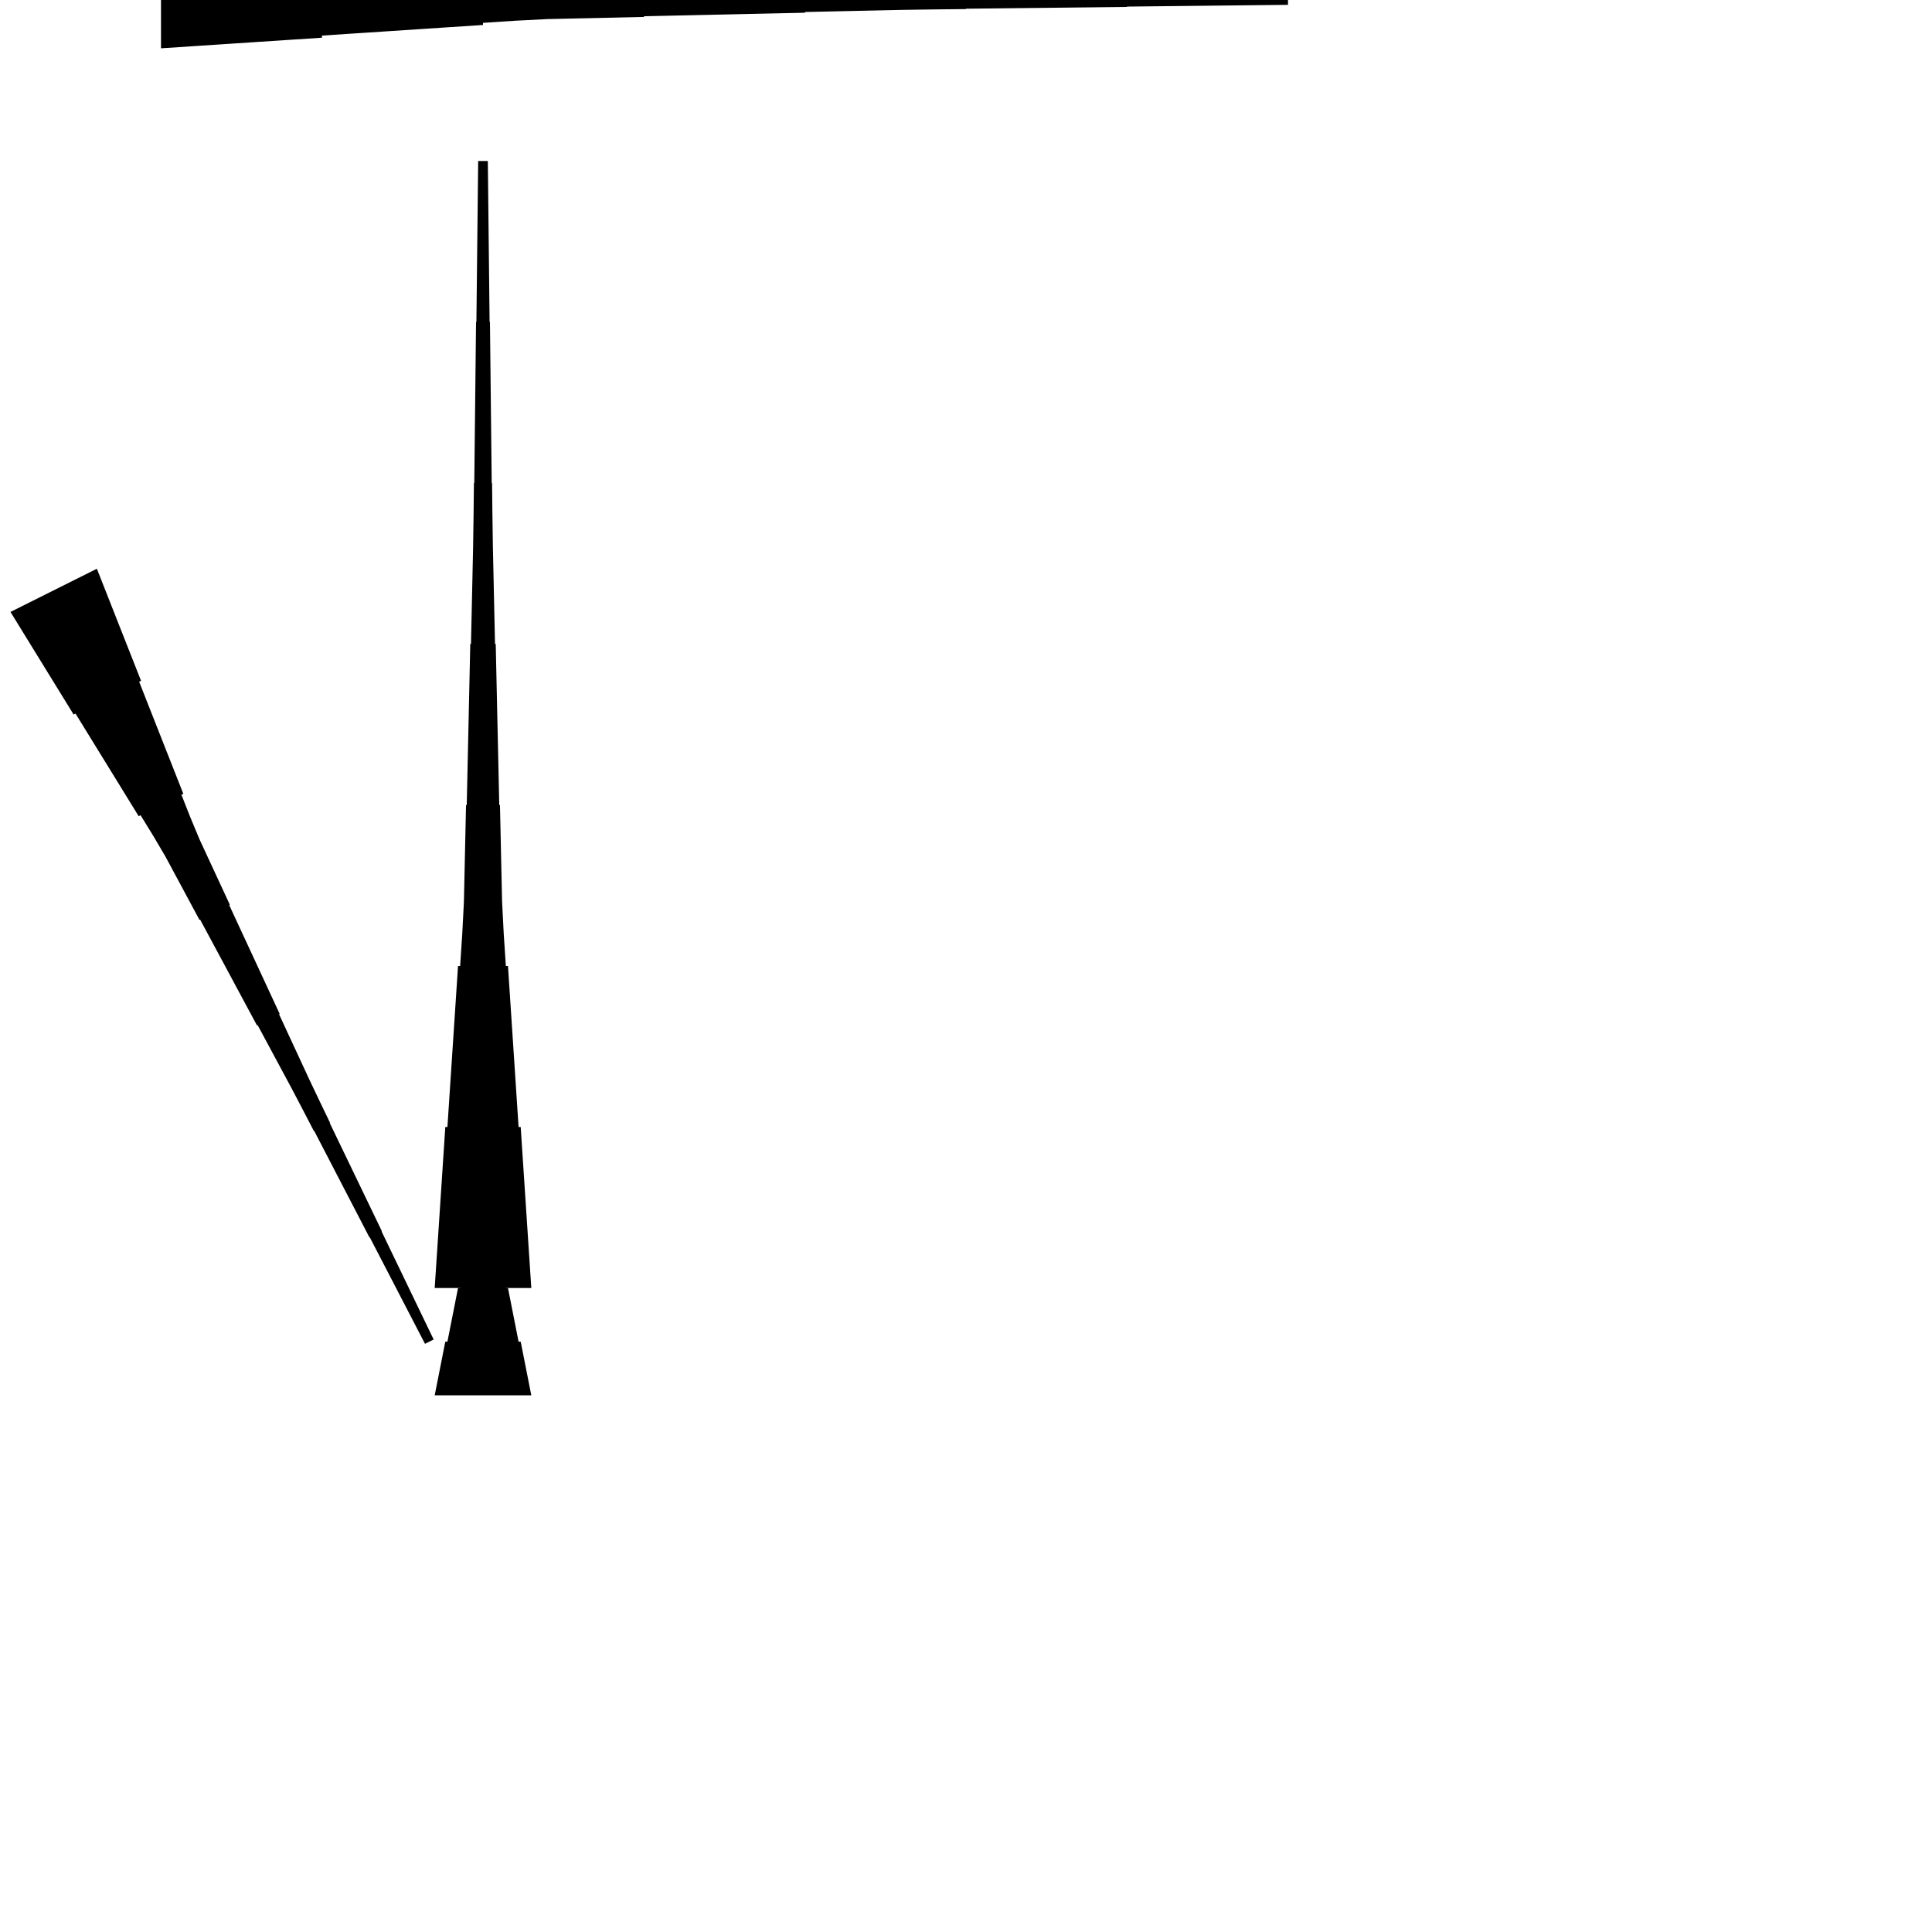
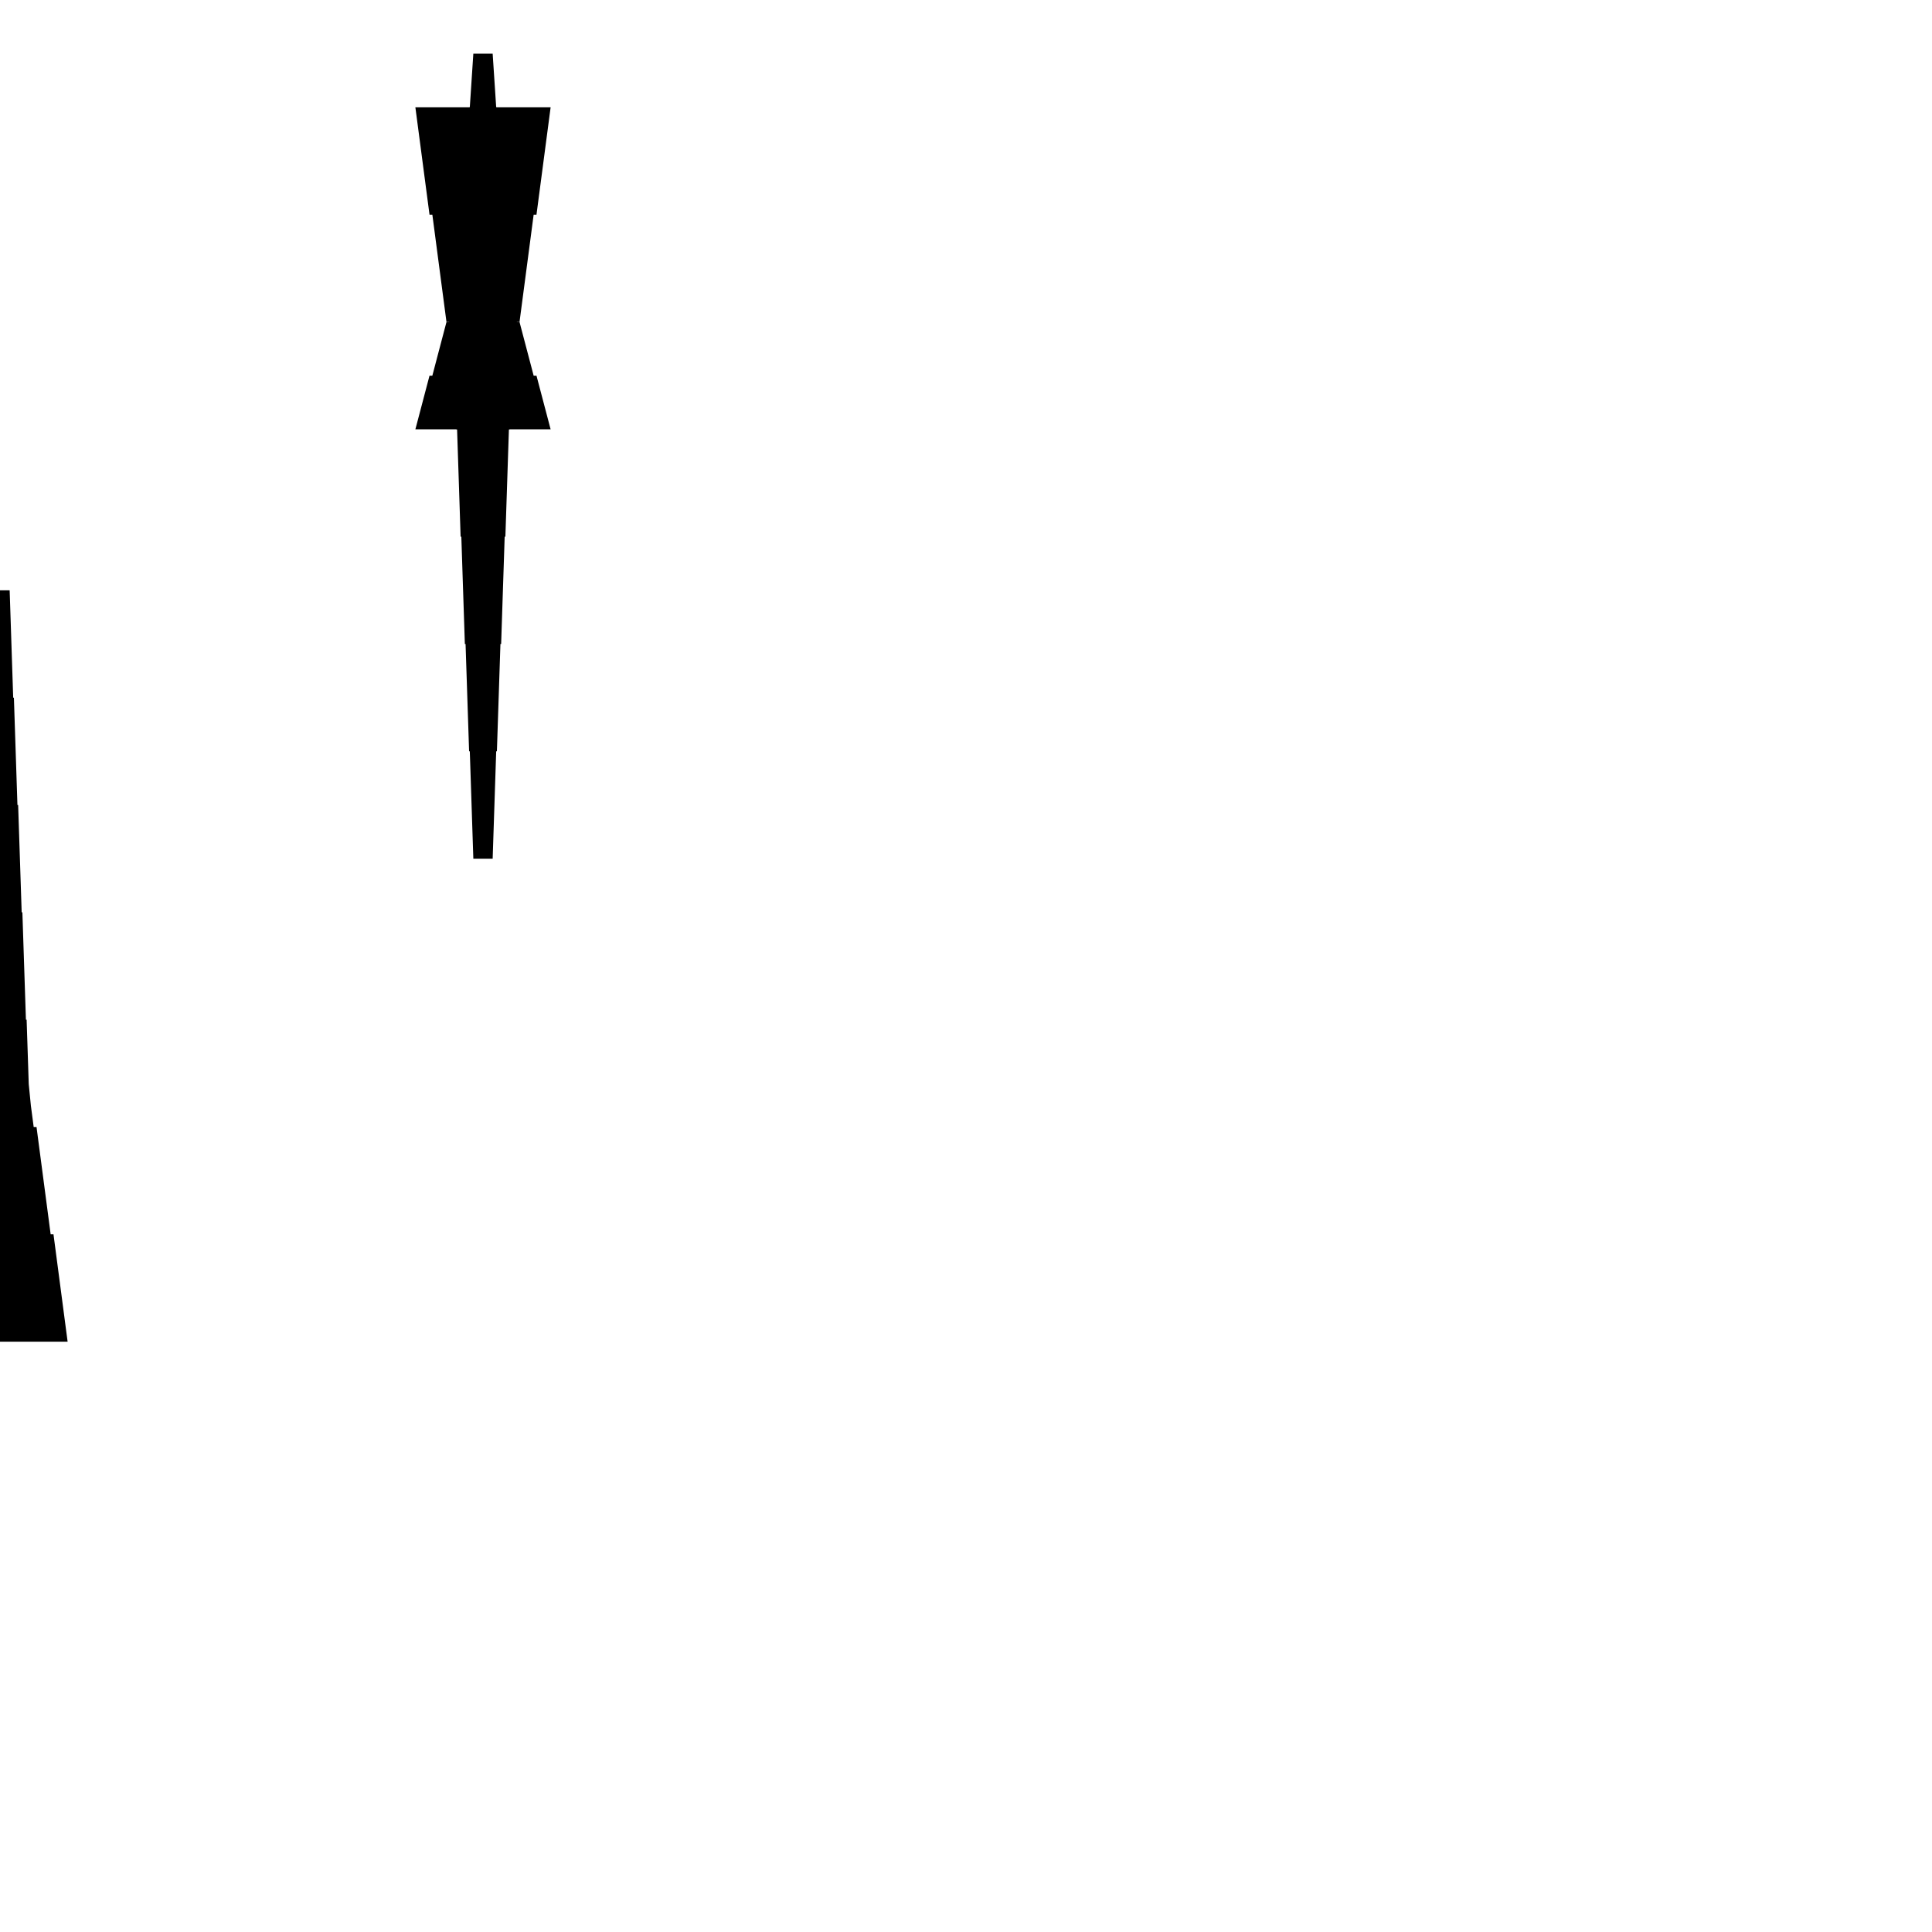
<svg xmlns="http://www.w3.org/2000/svg" version="1.1" width="283.465pt" height="283.465pt" viewBox="0 0 283.465 283.465">
-   <polygon points="23.622 -7.087 28.346 -6.776 33.071 -6.464 37.795 -6.153 42.52 -5.842 47.244 -5.531 47.244 -5.22 51.968 -4.909 56.693 -4.598 61.417 -4.287 66.142 -3.975 70.866 -3.664 70.866 -3.353 75.591 -3.042 80.315 -2.8 85.039 -2.696 89.764 -2.593 94.488 -2.489 94.488 -2.385 99.213 -2.281 103.937 -2.178 108.661 -2.074 113.386 -1.97 118.11 -1.867 118.11 -1.763 122.835 -1.659 127.559 -1.556 132.284 -1.452 137.008 -1.383 141.732 -1.331 141.732 -1.279 146.457 -1.227 151.181 -1.175 155.905 -1.123 160.63 -1.072 165.354 -1.02 165.354 -0.968 170.079 -0.916 174.803 -0.864 179.528 -0.812 184.252 -0.76 188.976 -0.709 188.976 0.709 184.252 0.76 179.528 0.812 174.803 0.864 170.079 0.916 165.354 0.968 165.354 1.02 160.63 1.072 155.905 1.123 151.181 1.175 146.457 1.227 141.732 1.279 141.732 1.331 137.008 1.383 132.284 1.452 127.559 1.556 122.835 1.659 118.11 1.763 118.11 1.867 113.386 1.97 108.661 2.074 103.937 2.178 99.213 2.281 94.488 2.385 94.488 2.489 89.764 2.593 85.039 2.696 80.315 2.8 75.591 3.042 70.866 3.353 70.866 3.664 66.142 3.975 61.417 4.287 56.693 4.598 51.968 4.909 47.244 5.22 47.244 5.531 42.52 5.842 37.795 6.153 33.071 6.464 28.346 6.776 23.622 7.087" fill="rgba(0,0,0,1)" />
-   <polygon points="63.779 204.724 64.091 203.15 64.402 201.575 64.713 200 65.024 198.425 65.335 196.85 65.646 196.85 65.957 195.276 66.269 193.701 66.58 192.126 66.891 190.551 67.202 188.976 67.513 188.976 67.824 187.402 68.066 185.827 68.17 184.252 68.273 182.677 68.377 181.102 68.481 181.102 68.585 179.528 68.688 177.953 68.792 176.378 68.896 174.803 68.999 173.228 69.103 173.228 69.207 171.654 69.311 170.079 69.414 168.504 69.483 166.929 69.535 165.354 69.587 165.354 69.639 163.78 69.691 162.205 69.743 160.63 69.794 159.055 69.846 157.48 69.898 157.48 69.95 155.905 70.002 154.331 70.054 152.756 70.106 151.181 70.157 149.606 71.575 149.606 71.627 151.181 71.678 152.756 71.73 154.331 71.782 155.905 71.834 157.48 71.886 157.48 71.938 159.055 71.99 160.63 72.041 162.205 72.093 163.78 72.145 165.354 72.197 165.354 72.249 166.929 72.318 168.504 72.422 170.079 72.525 171.654 72.629 173.228 72.733 173.228 72.837 174.803 72.94 176.378 73.044 177.953 73.148 179.528 73.251 181.102 73.355 181.102 73.459 182.677 73.562 184.252 73.666 185.827 73.908 187.402 74.219 188.976 74.53 188.976 74.842 190.551 75.153 192.126 75.464 193.701 75.775 195.276 76.086 196.85 76.397 196.85 76.708 198.425 77.019 200 77.331 201.575 77.642 203.15 77.953 204.724" fill="rgba(0,0,0,1)" />
-   <polygon points="63.779 188.976 64.091 184.252 64.402 179.528 64.713 174.803 65.024 170.079 65.335 165.354 65.646 165.354 65.957 160.63 66.269 155.905 66.58 151.181 66.891 146.457 67.202 141.732 67.513 141.732 67.824 137.008 68.066 132.284 68.17 127.559 68.273 122.835 68.377 118.11 68.481 118.11 68.585 113.386 68.688 108.661 68.792 103.937 68.896 99.213 68.999 94.488 69.103 94.488 69.207 89.764 69.311 85.039 69.414 80.315 69.483 75.591 69.535 70.866 69.587 70.866 69.639 66.142 69.691 61.417 69.743 56.693 69.794 51.968 69.846 47.244 69.898 47.244 69.95 42.52 70.002 37.795 70.054 33.071 70.106 28.346 70.157 23.622 71.575 23.622 71.627 28.346 71.678 33.071 71.73 37.795 71.782 42.52 71.834 47.244 71.886 47.244 71.938 51.968 71.99 56.693 72.041 61.417 72.093 66.142 72.145 70.866 72.197 70.866 72.249 75.591 72.318 80.315 72.422 85.039 72.525 89.764 72.629 94.488 72.733 94.488 72.837 99.213 72.94 103.937 73.044 108.661 73.148 113.386 73.251 118.11 73.355 118.11 73.459 122.835 73.562 127.559 73.666 132.284 73.908 137.008 74.219 141.732 74.53 141.732 74.842 146.457 75.153 151.181 75.464 155.905 75.775 160.63 76.086 165.354 76.397 165.354 76.708 170.079 77.019 174.803 77.331 179.528 77.642 184.252 77.953 188.976" fill="rgba(0,0,0,1)" />
-   <polygon points="14.213 83.445 15.509 86.734 16.805 90.022 18.102 93.311 19.399 96.6 20.695 99.889 20.417 100.028 21.713 103.317 23.01 106.605 24.306 109.894 25.603 113.183 26.899 116.472 26.621 116.611 27.918 119.899 29.276 123.157 30.758 126.353 32.24 129.549 33.722 132.745 33.63 132.792 35.111 135.988 36.594 139.184 38.076 142.38 39.558 145.576 41.04 148.772 40.947 148.818 42.429 152.014 43.911 155.21 45.393 158.406 46.906 161.586 48.434 164.759 48.388 164.782 49.916 167.955 51.445 171.128 52.973 174.301 54.502 177.474 56.03 180.646 55.984 180.669 57.512 183.842 59.041 187.015 60.569 190.188 62.097 193.361 63.626 196.534 62.358 197.167 60.737 194.041 59.116 190.915 57.495 187.788 55.874 184.662 54.252 181.535 54.206 181.558 52.585 178.432 50.964 175.306 49.342 172.179 47.721 169.053 46.1 165.926 46.054 165.95 44.432 162.823 42.796 159.704 41.128 156.601 39.461 153.498 37.793 150.395 37.7 150.441 36.033 147.338 34.365 144.235 32.698 141.131 31.03 138.028 29.363 134.925 29.27 134.971 27.602 131.868 25.935 128.765 24.267 125.662 22.476 122.62 20.623 119.61 20.345 119.749 18.491 116.739 16.638 113.728 14.785 110.718 12.932 107.707 11.079 104.697 10.801 104.836 8.948 101.825 7.095 98.815 5.242 95.804 3.389 92.794 1.536 89.783" fill="rgba(0,0,0,1)" />
+   <polygon points="-9.921 196.85 -9.506 193.701 -9.092 190.551 -8.677 187.402 -8.262 184.252 -7.847 181.102 -7.432 181.102 -7.018 177.953 -6.603 174.803 -6.188 171.654 -5.773 168.504 -5.358 165.354 -4.943 165.354 -4.529 162.205 -4.217 159.055 -4.114 155.905 -4.01 152.756 -3.906 149.606 -3.803 149.606 -3.699 146.457 -3.595 143.307 -3.491 140.157 -3.388 137.008 -3.284 133.858 -3.18 133.858 -3.077 130.709 -2.973 127.559 -2.869 124.409 -2.765 121.26 -2.662 118.11 -2.558 118.11 -2.454 114.961 -2.351 111.811 -2.247 108.661 -2.143 105.512 -2.04 102.362 -1.936 102.362 -1.832 99.213 -1.728 96.063 -1.625 92.913 -1.521 89.764 -1.417 86.614 1.417 86.614 1.521 89.764 1.625 92.913 1.728 96.063 1.832 99.213 1.936 102.362 2.04 102.362 2.143 105.512 2.247 108.661 2.351 111.811 2.454 114.961 2.558 118.11 2.662 118.11 2.765 121.26 2.869 124.409 2.973 127.559 3.077 130.709 3.18 133.858 3.284 133.858 3.388 137.008 3.491 140.157 3.595 143.307 3.699 146.457 3.803 149.606 3.906 149.606 4.01 152.756 4.114 155.905 4.217 159.055 4.529 162.205 4.943 165.354 5.358 165.354 5.773 168.504 6.188 171.654 6.603 174.803 7.018 177.953 7.432 181.102 7.847 181.102 8.262 184.252 8.677 187.402 9.092 190.551 9.506 193.701 9.921 196.85" fill="rgba(0,0,0,1)" />
+   <polygon points="80.787 15.748 80.373 18.898 79.958 22.047 79.543 25.197 79.128 28.346 78.713 31.496 78.298 31.496 77.884 34.646 77.469 37.795 77.054 40.945 76.639 44.094 76.224 47.244 75.809 47.244 75.395 50.394 75.084 53.543 74.98 56.693 74.876 59.843 74.772 62.992 74.669 62.992 74.565 66.142 74.461 69.291 74.358 72.441 74.254 75.591 74.15 78.74 74.046 78.74 73.943 81.89 73.839 85.039 73.735 88.189 73.632 91.339 73.528 94.488 73.424 94.488 73.32 97.638 73.217 100.787 73.113 103.937 73.009 107.087 72.906 110.236 72.802 110.236 72.698 113.386 72.595 116.535 72.491 119.685 72.387 122.835 72.284 125.984 69.449 125.984 69.345 122.835 69.241 119.685 69.138 116.535 69.034 113.386 68.93 110.236 68.827 110.236 68.723 107.087 68.619 103.937 68.516 100.787 68.412 97.638 68.308 94.488 68.204 94.488 68.101 91.339 67.997 88.189 67.893 85.039 67.79 81.89 67.686 78.74 67.582 78.74 67.478 75.591 67.375 72.441 67.271 69.291 67.167 66.142 67.064 62.992 66.96 62.992 66.856 59.843 66.752 56.693 66.649 53.543 66.338 50.394 65.923 47.244 65.508 47.244 65.093 44.094 64.678 40.945 64.263 37.795 63.849 34.646 63.434 31.496 63.019 31.496 62.604 28.346 62.189 25.197 61.775 22.047 61.36 18.898 60.945 15.748" fill="rgba(0,0,0,1)" />
+   <polygon points="60.945 62.992 61.36 61.417 61.775 59.843 62.189 58.268 62.604 56.693 63.019 55.118 63.434 55.118 63.849 53.543 64.263 51.968 64.678 50.394 65.093 48.819 65.508 47.244 65.923 47.244 66.338 45.669 66.649 44.094 66.752 42.52 66.856 40.945 66.96 39.37 67.064 39.37 67.167 37.795 67.271 36.221 67.375 34.646 67.478 33.071 67.582 31.496 67.686 31.496 67.79 29.921 67.893 28.346 67.997 26.772 68.101 25.197 68.204 23.622 68.308 23.622 68.412 22.047 68.516 20.472 68.619 18.898 68.723 17.323 68.827 15.748 68.93 15.748 69.034 14.173 69.138 12.598 69.241 11.024 69.345 9.449 69.449 7.874 72.284 7.874 72.387 9.449 72.491 11.024 72.595 12.598 72.698 14.173 72.802 15.748 72.906 15.748 73.009 17.323 73.113 18.898 73.217 20.472 73.32 22.047 73.424 23.622 73.528 23.622 73.632 25.197 73.735 26.772 73.839 28.346 73.943 29.921 74.046 31.496 74.15 31.496 74.254 33.071 74.358 34.646 74.461 36.221 74.565 37.795 74.669 39.37 74.772 39.37 74.876 40.945 74.98 42.52 75.084 44.094 75.395 45.669 75.809 47.244 76.224 47.244 76.639 48.819 77.054 50.394 77.469 51.968 77.884 53.543 78.298 55.118 78.713 55.118 79.128 56.693 79.543 58.268 79.958 59.843 80.373 61.417 80.787 62.992" fill="rgba(0,0,0,1)" />
</svg>
